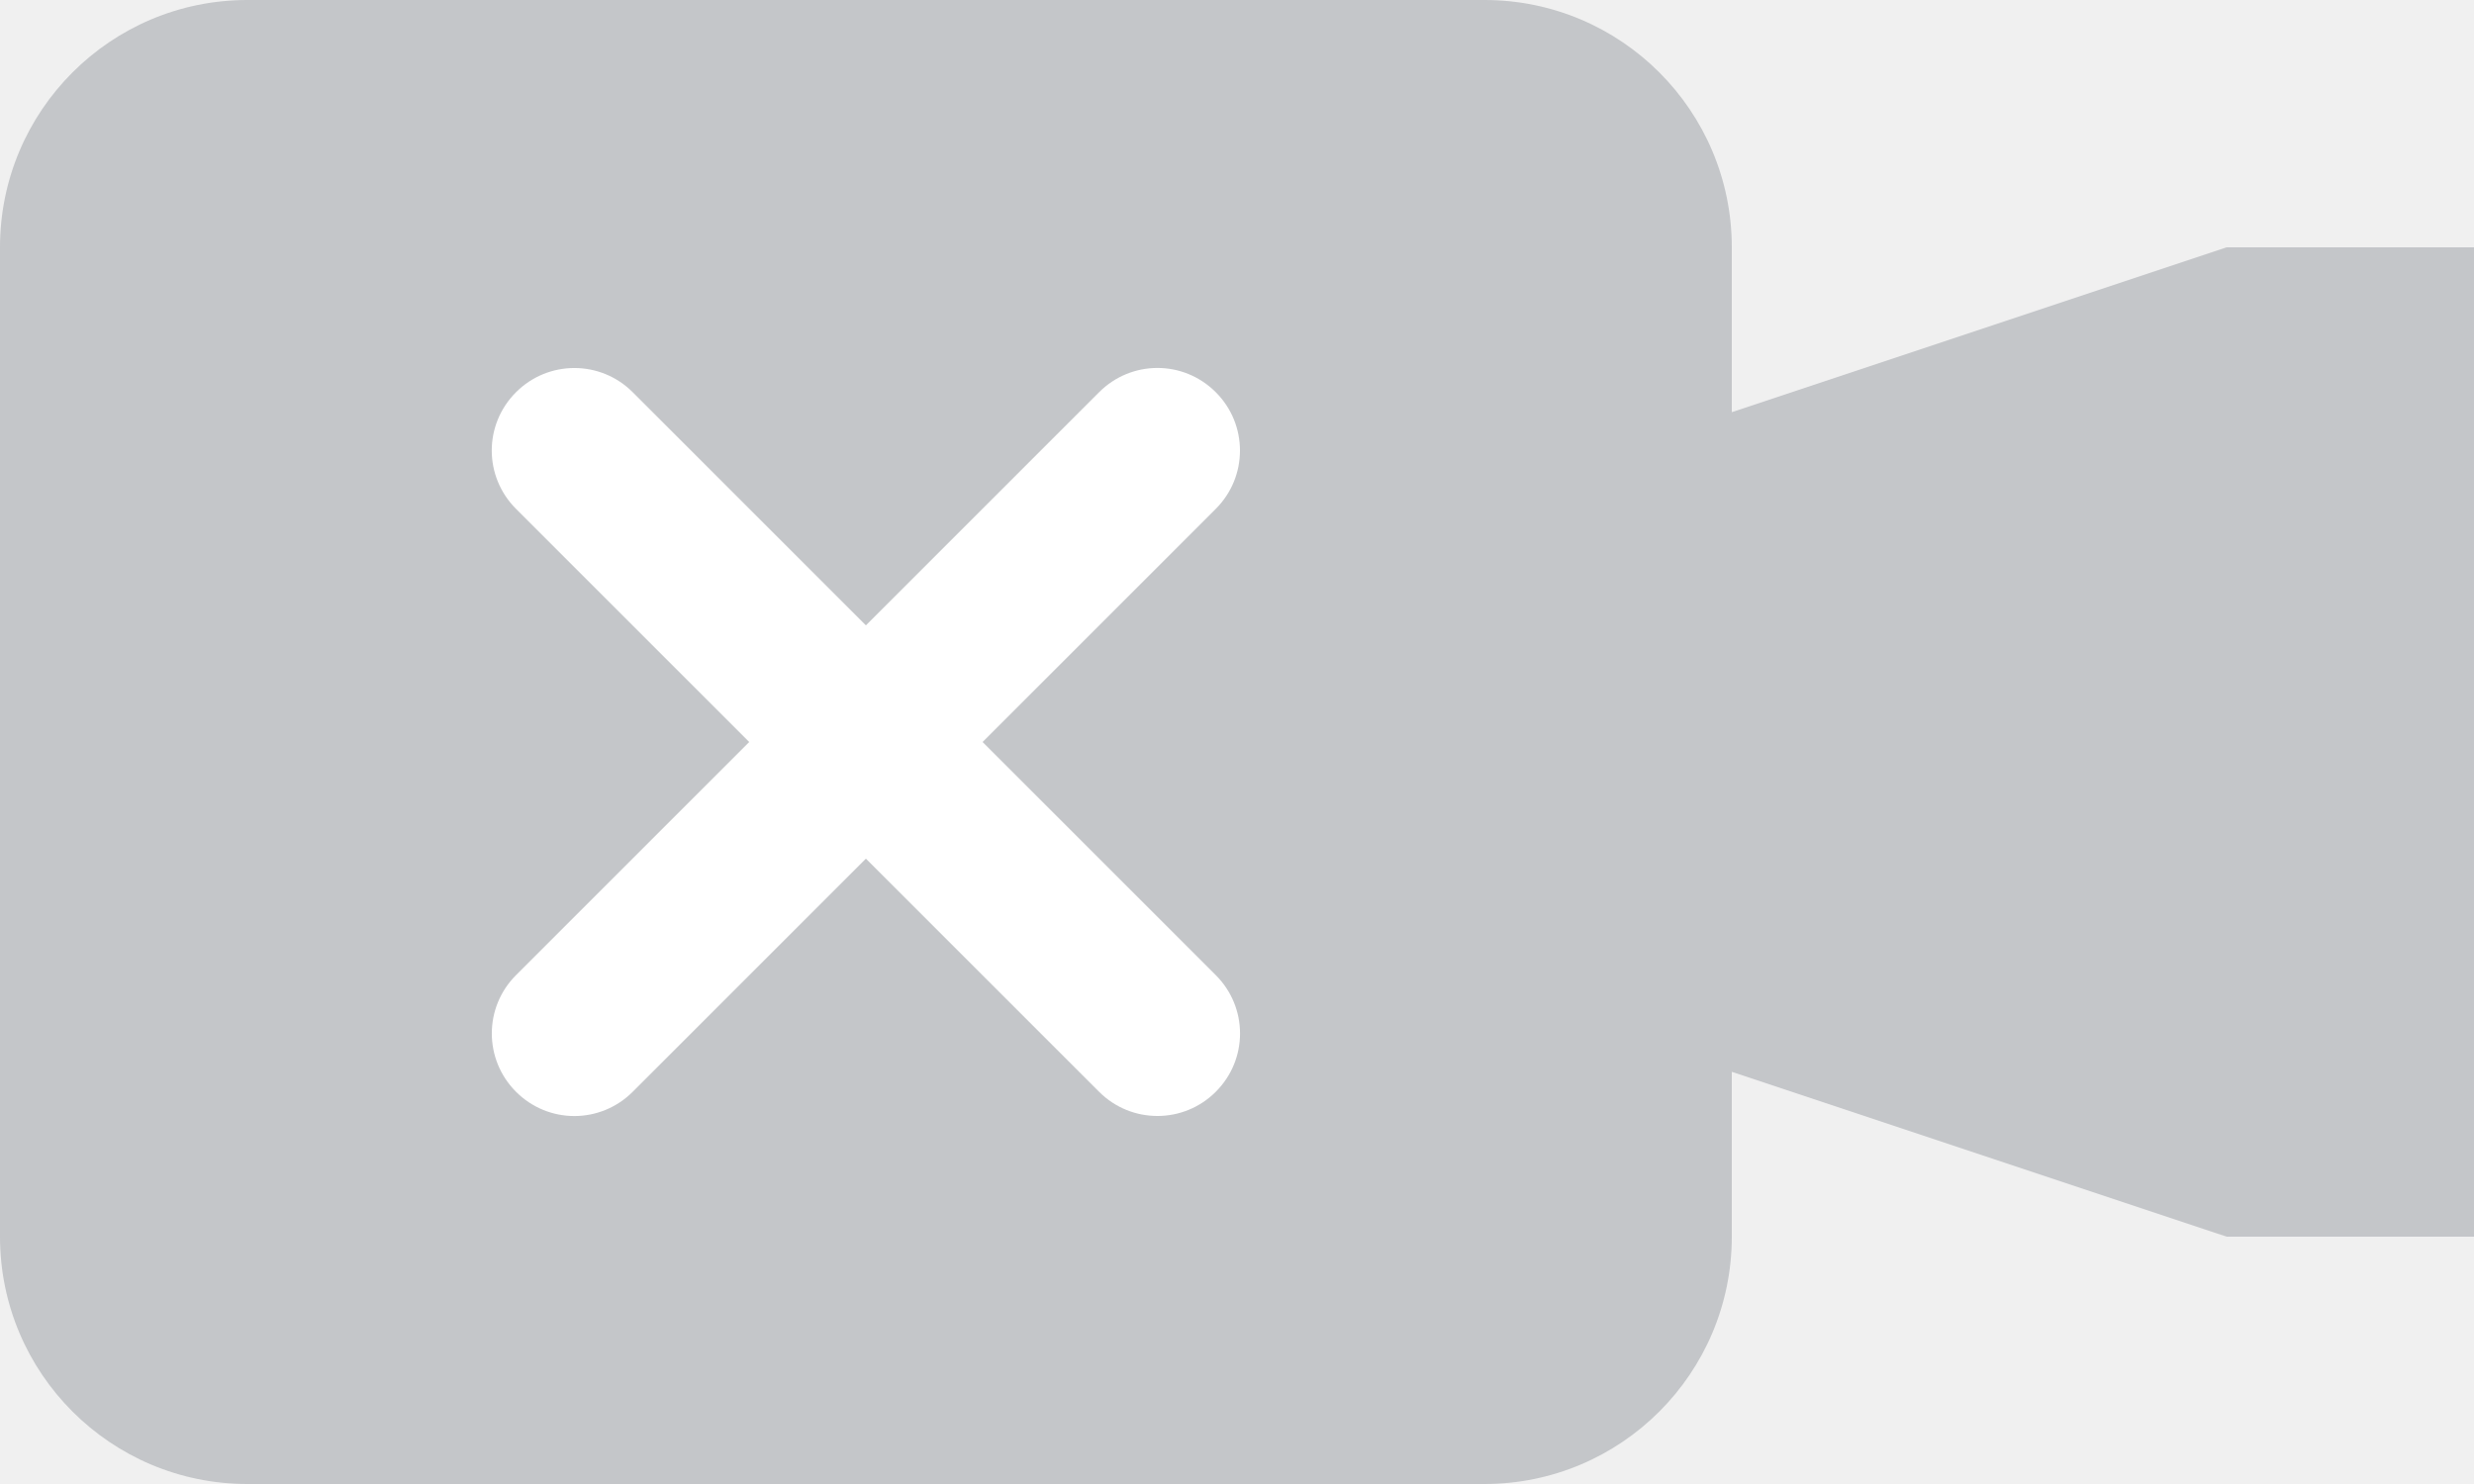
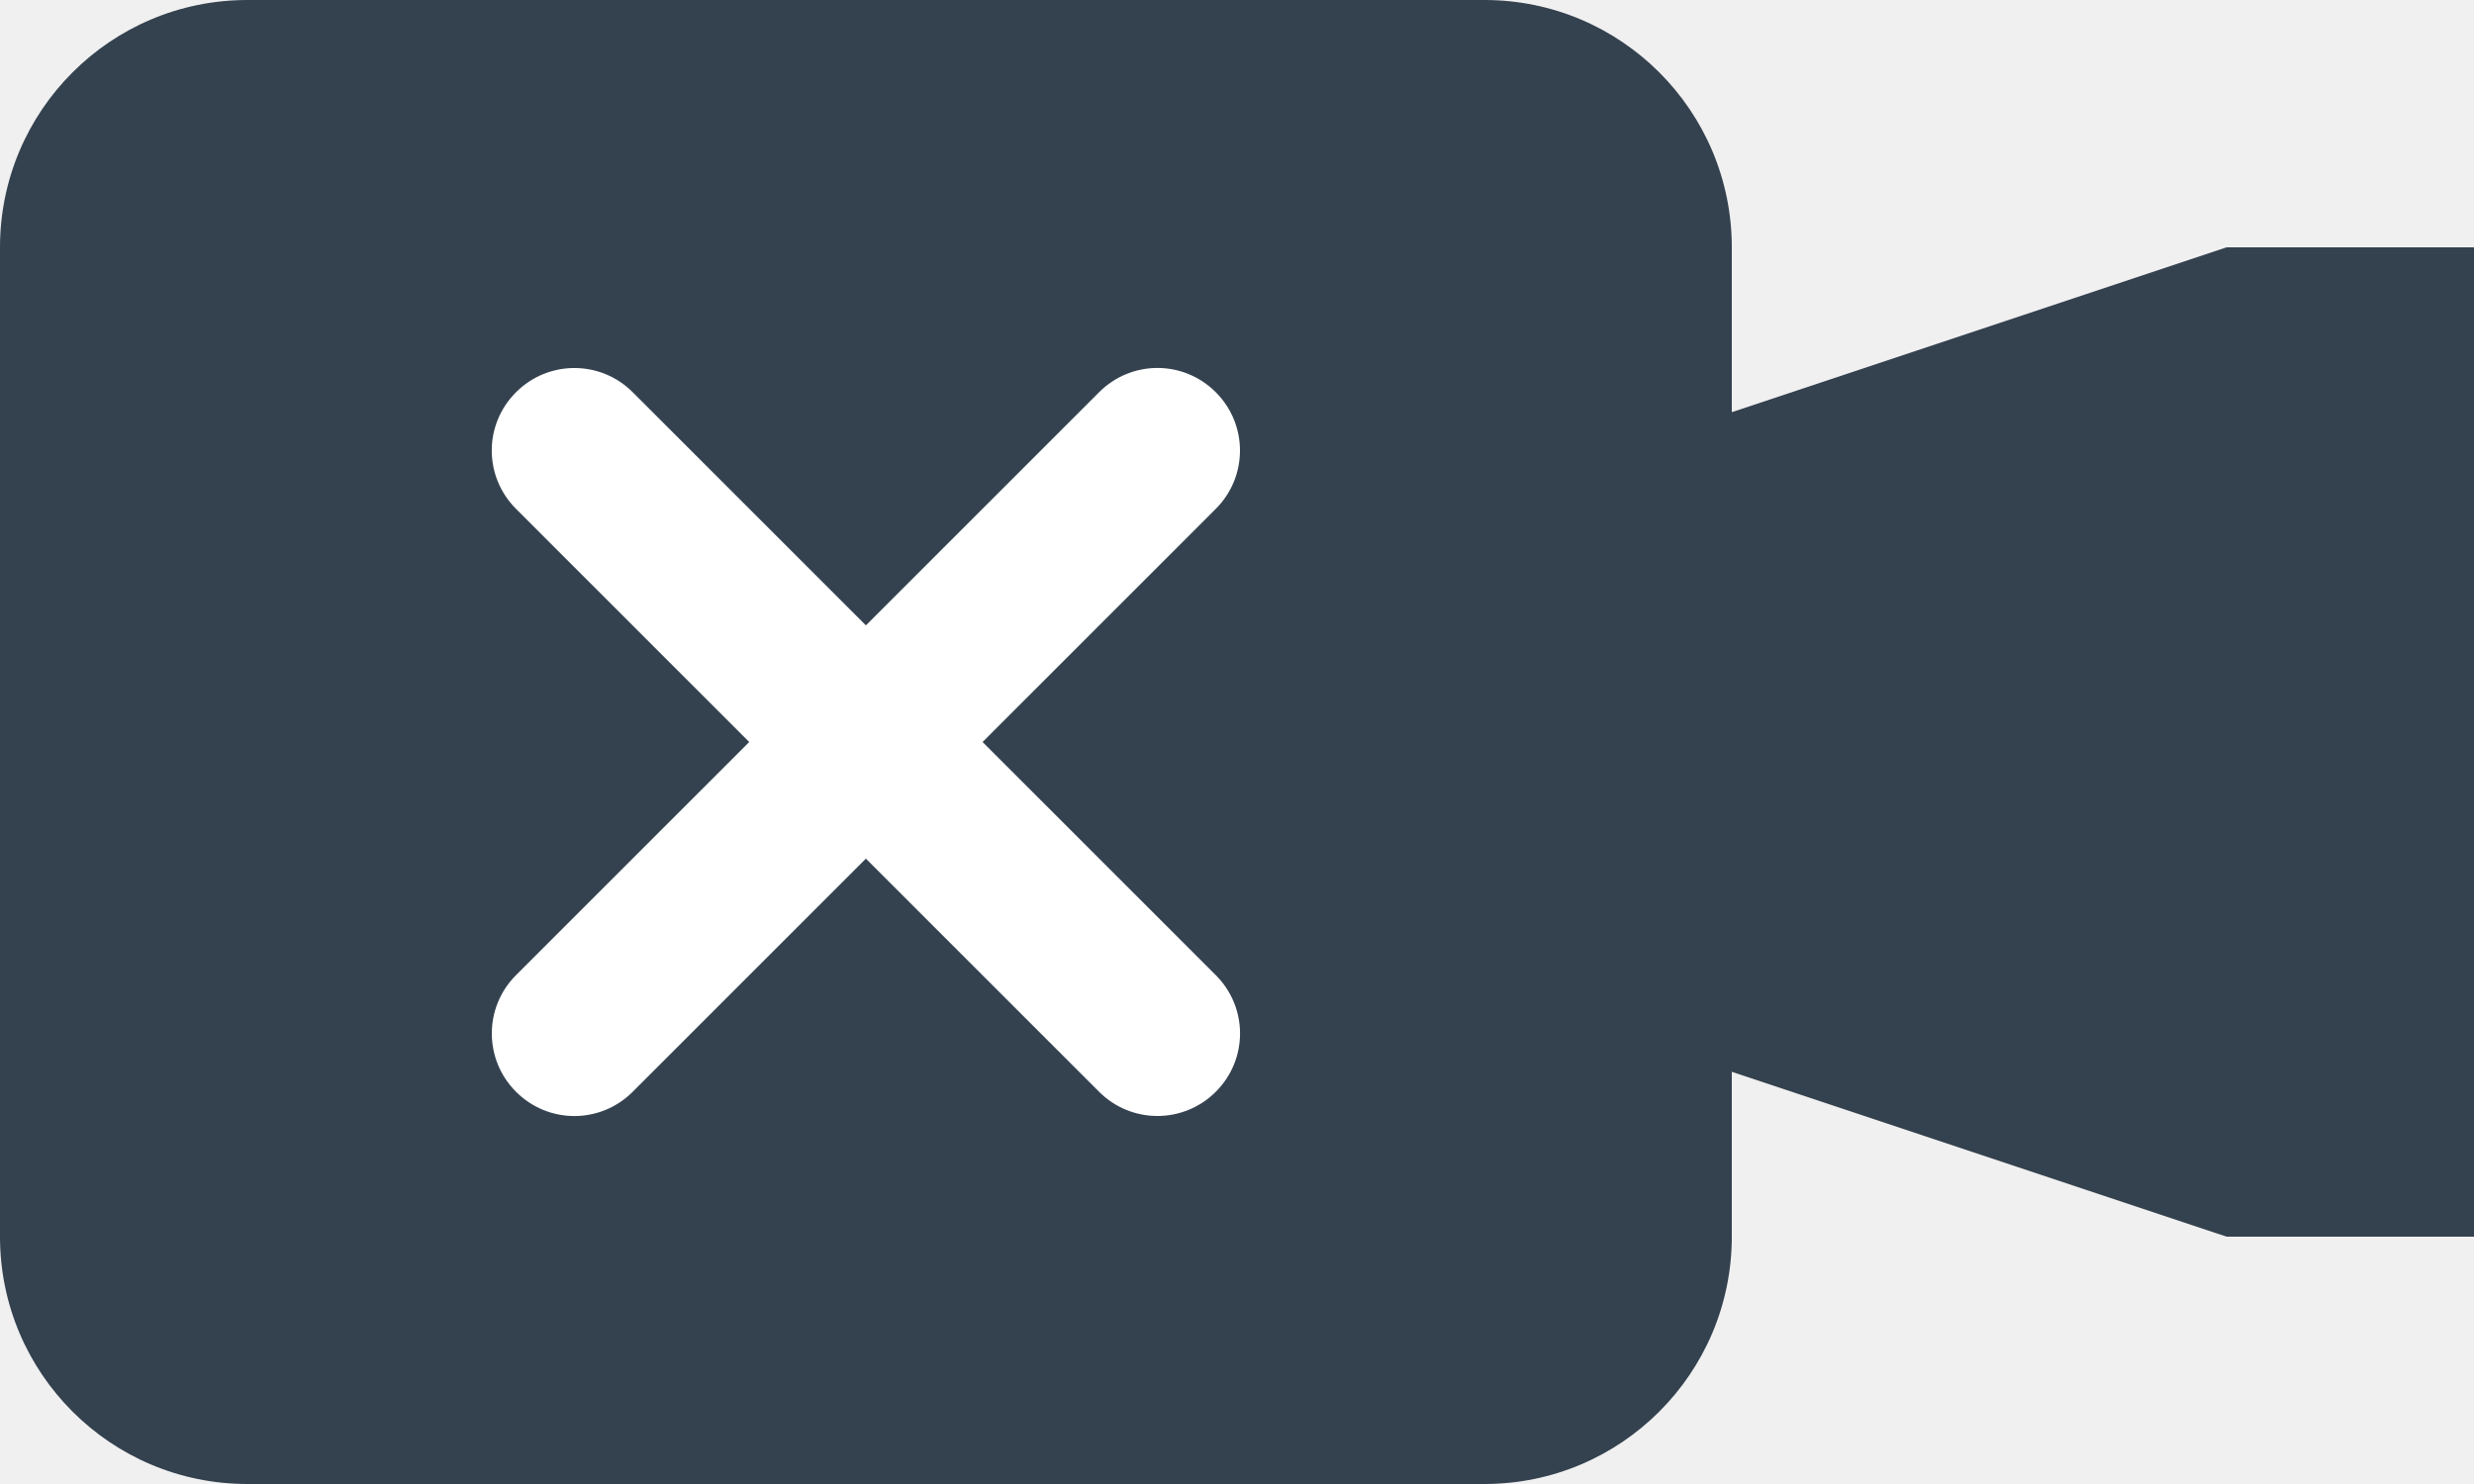
<svg xmlns="http://www.w3.org/2000/svg" width="20px" height="12px" viewBox="0 0 20 12" version="1.1">
  <defs />
-   <g id="Video" stroke="none" stroke-width="1" fill="none" fill-rule="evenodd">
-     <g id="Video-2.0-(empty-with-new-video)" transform="translate(-710, -86)">
-       <g id="Group-8" transform="translate(710, 84)">
-         <g id="Group-2" transform="translate(0, 2)">
-           <g id="Group-6" fill="#C4C6C9">
-             <rect id="Rectangle-2" x="0" y="0" width="14" height="12" rx="2" />
-             <path d="M18,2 L20,2 L20,10 L18,10 L14,8.667 L14,3.333 L18,2 Z" id="Combined-Shape" />
-           </g>
-           <path d="M7.667,2.667 C7.667,2.297 7.368,2 7,2 C6.629,2 6.333,2.298 6.333,2.667 L6.333,5.333 L3.667,5.333 C3.297,5.333 3,5.632 3,6 C3,6.371 3.298,6.667 3.667,6.667 L6.333,6.667 L6.333,9.333 C6.333,9.703 6.632,10 7,10 C7.371,10 7.667,9.702 7.667,9.333 L7.667,6.667 L10.333,6.667 C10.703,6.667 11,6.368 11,6 C11,5.629 10.702,5.333 10.333,5.333 L7.667,5.333 L7.667,2.667 Z" id="Combined-Shape" fill="#FFFFFF" transform="translate(7, 6) rotate(45) translate(-7, -6) " />
-         </g>
+   <g id="Page-1" stroke="none" stroke-width="1" fill="none" fill-rule="evenodd">
+     <g id="remove_video_icon" fill-rule="nonzero">
+       <g id="Group-6" fill="#34414F">
+         <rect id="Rectangle-2" x="0" y="0" width="14" height="12" rx="2" />
+         <polygon id="Combined-Shape" points="18 2 20 2 20 10 18 10 14 8.667 14 3.333" />
      </g>
+       <path d="M7.667,2.667 C7.667,2.297 7.368,2 7,2 C6.629,2 6.333,2.298 6.333,2.667 L6.333,5.333 L3.667,5.333 C3.297,5.333 3,5.632 3,6 C3,6.371 3.298,6.667 3.667,6.667 L6.333,6.667 L6.333,9.333 C6.333,9.703 6.632,10 7,10 C7.371,10 7.667,9.702 7.667,9.333 L7.667,6.667 L10.333,6.667 C10.703,6.667 11,6.368 11,6 C11,5.629 10.702,5.333 10.333,5.333 L7.667,5.333 L7.667,2.667 Z" id="Combined-Shape" fill="#FFFFFF" transform="translate(7, 6) rotate(45) translate(-7, -6) " />
    </g>
  </g>
</svg>
